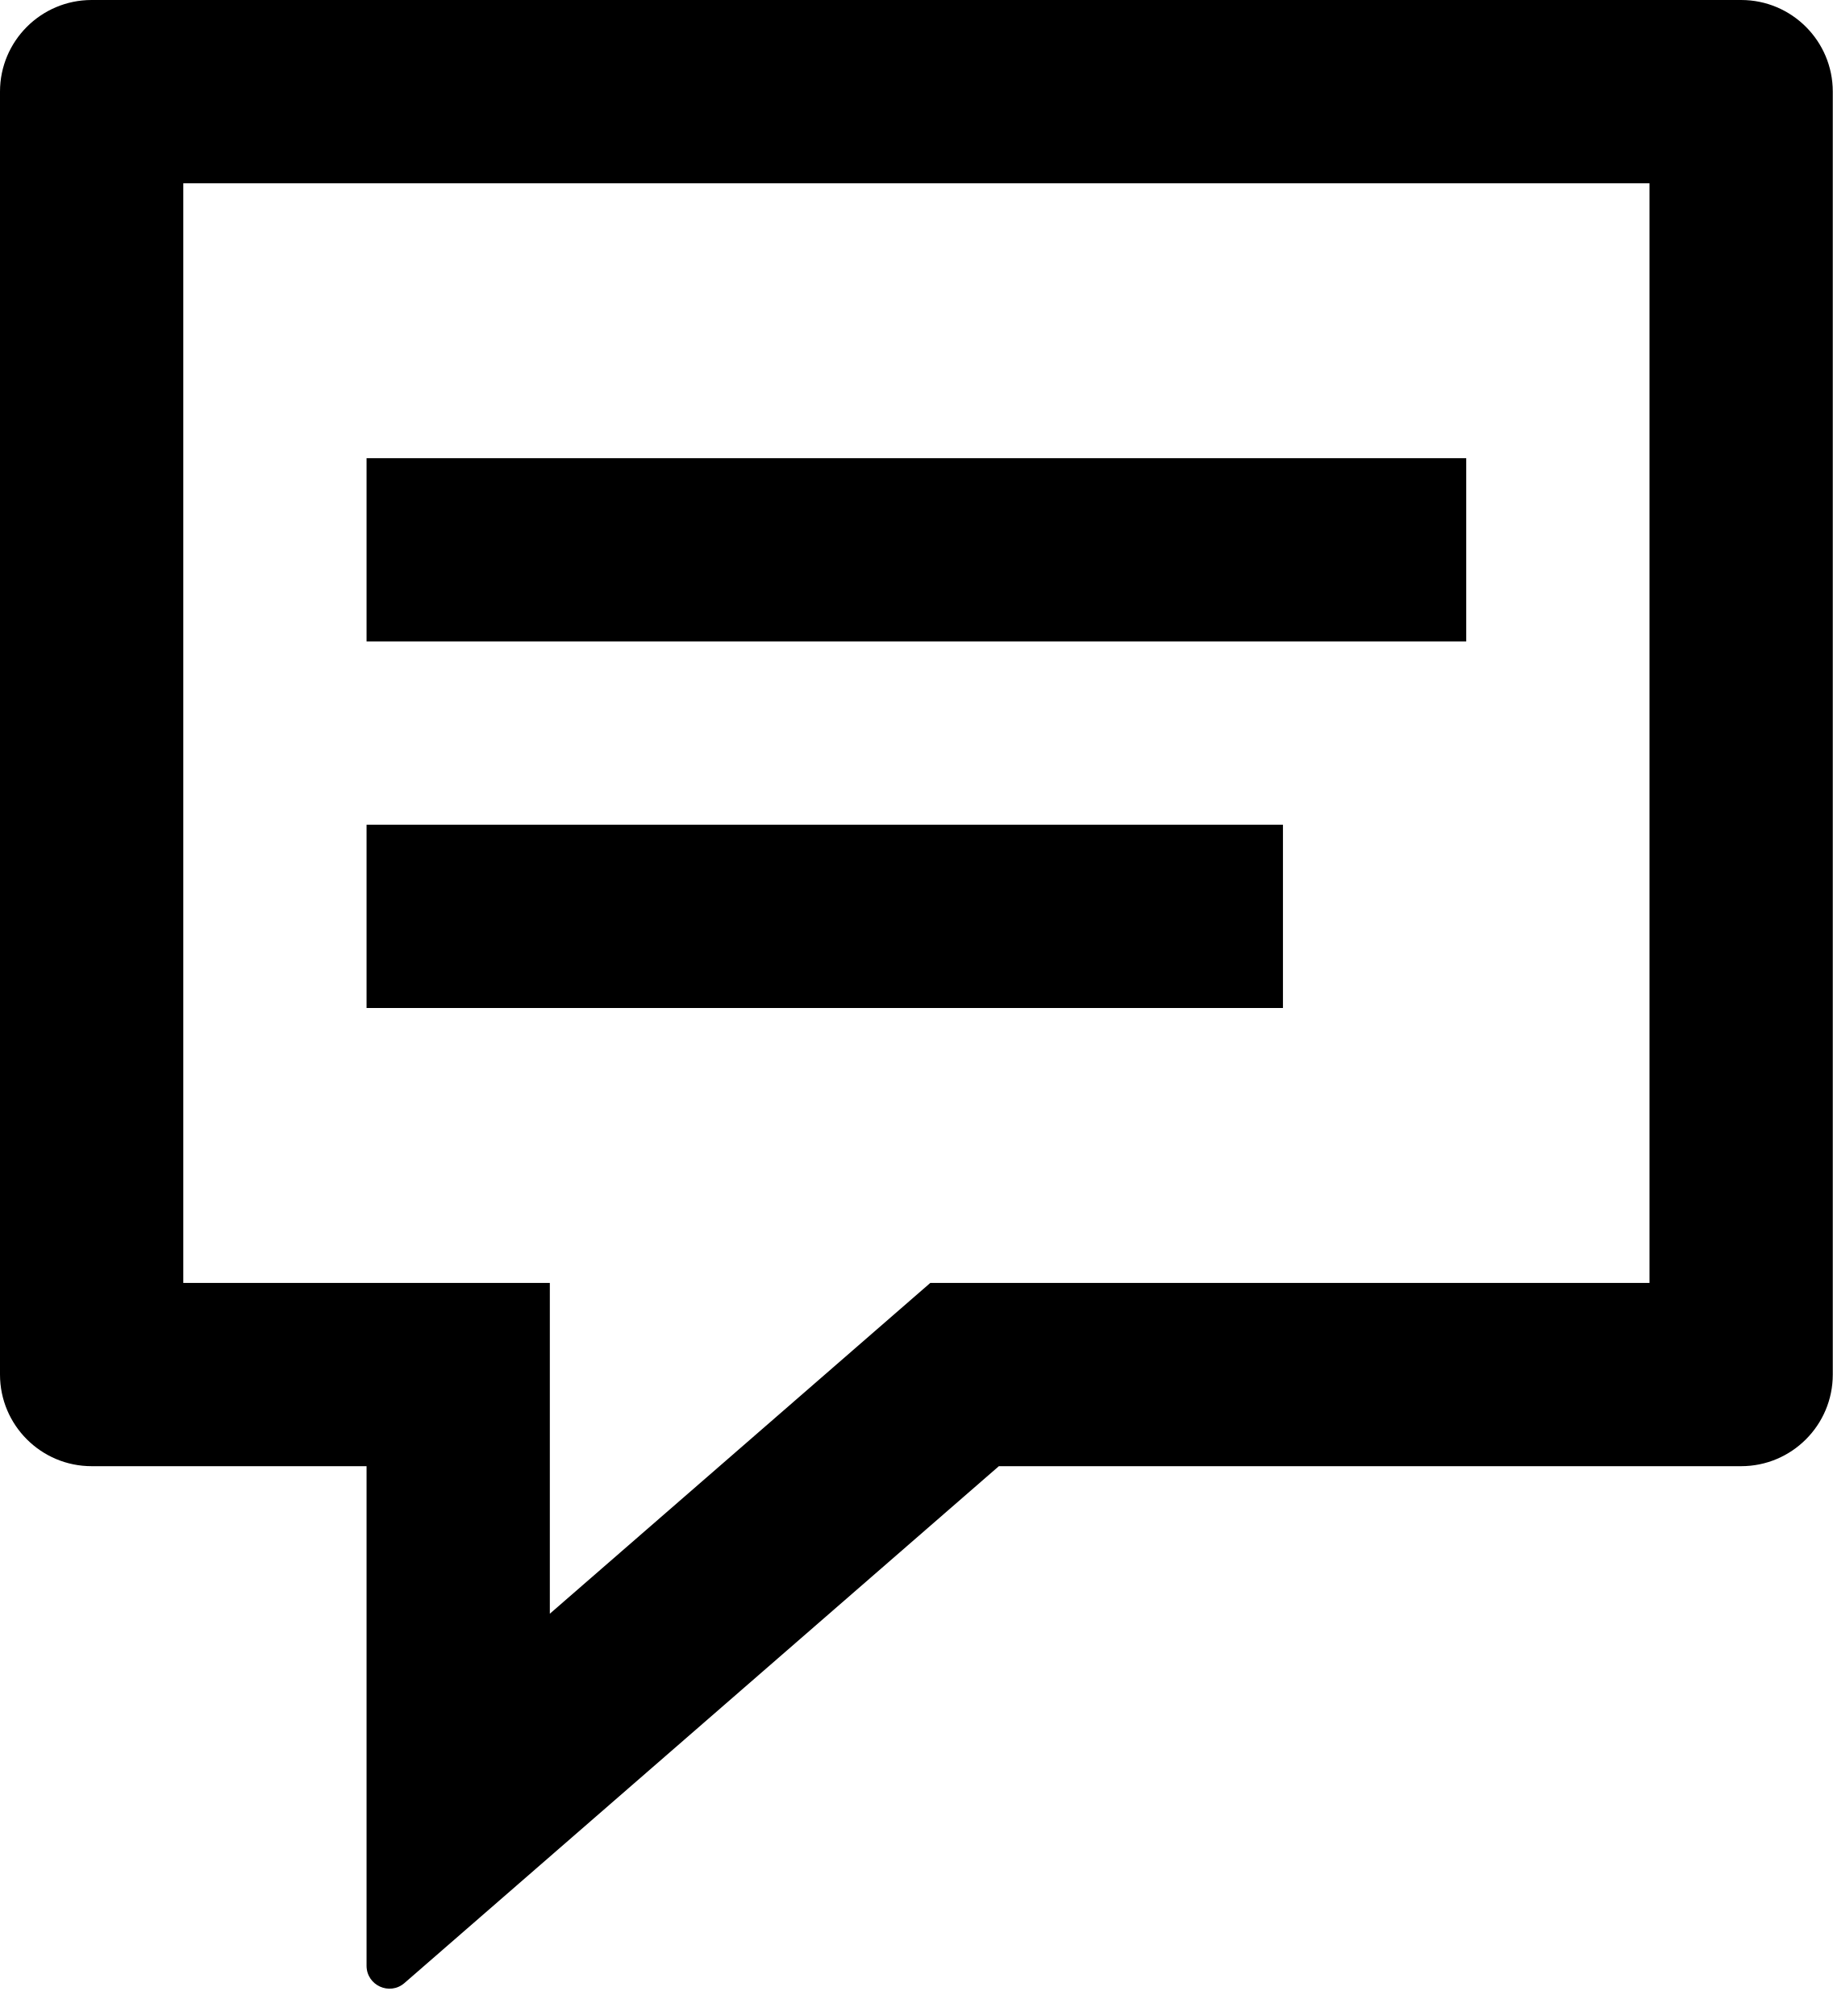
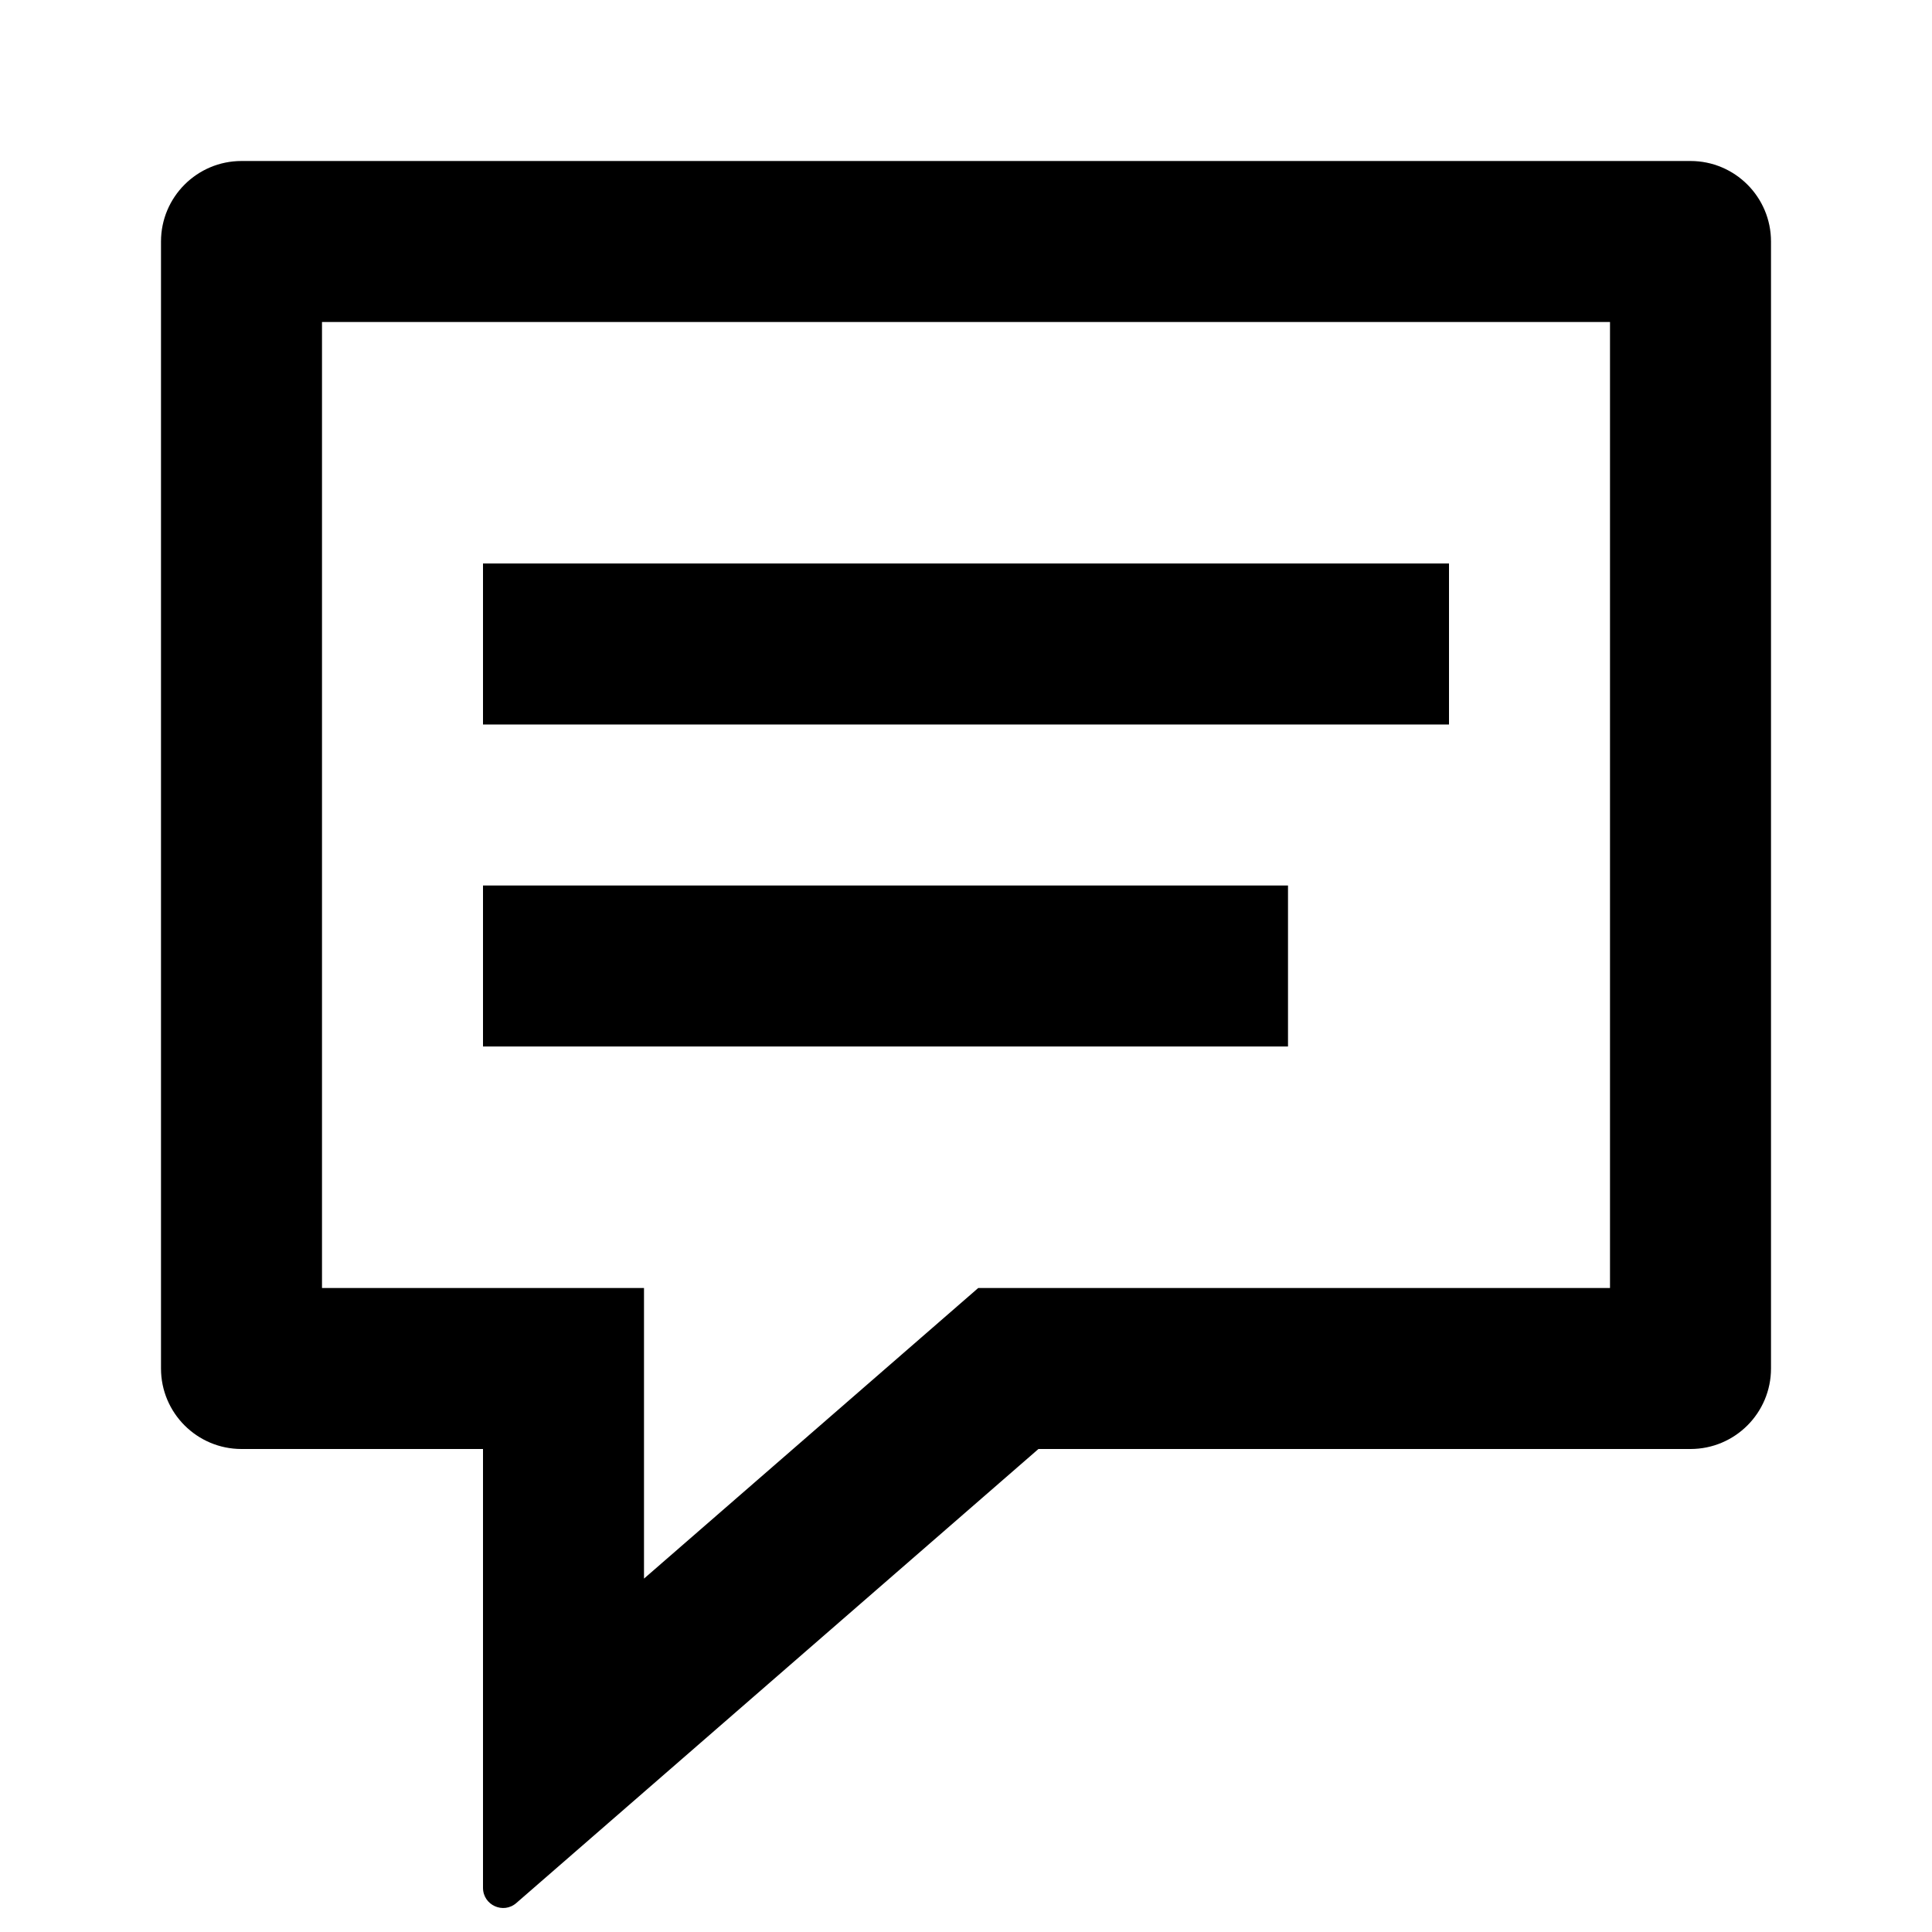
- <svg xmlns="http://www.w3.org/2000/svg" aria-label="lined chat bubble" viewBox="0 0 20 22">
-   <path d="M4 5H16V7H4V5Z" />
-   <path d="M14 9H4V11H14V9Z" />
-   <path fill-rule="evenodd" clip-rule="evenodd" d="M4.414 21.64C4.252 21.781 4 21.666 4 21.451V16H1C0.448 16 0 15.552 0 15V1C0 0.448 0.448 0 1 0H19C19.552 0 20 0.448 20 1V15C20 15.552 19.552 16 19 16H10.9L4.414 21.64ZM6 14V17.61L10.152 14H18V2H2V14H6Z" />
+ <svg xmlns="http://www.w3.org/2000/svg" aria-label="lined chat bubble" viewBox="0 0 24 24">
+   <path d="M6 7H18V9H6V7Z" />
+   <path d="M16 11H6V13H16V11Z" />
+   <path fill-rule="evenodd" clip-rule="evenodd" d="M6.414 23.64C6.252 23.781 6 23.666 6 23.451V18H3C2.448 18 2 17.552 2 17V3C2 2.448 2.448 2 3 2H21C21.552 2 22 2.448 22 3V17C22 17.552 21.552 18 21 18H12.9L6.414 23.64ZM8 16V19.61L12.152 16H20V4H4V16H8Z" />
</svg>
